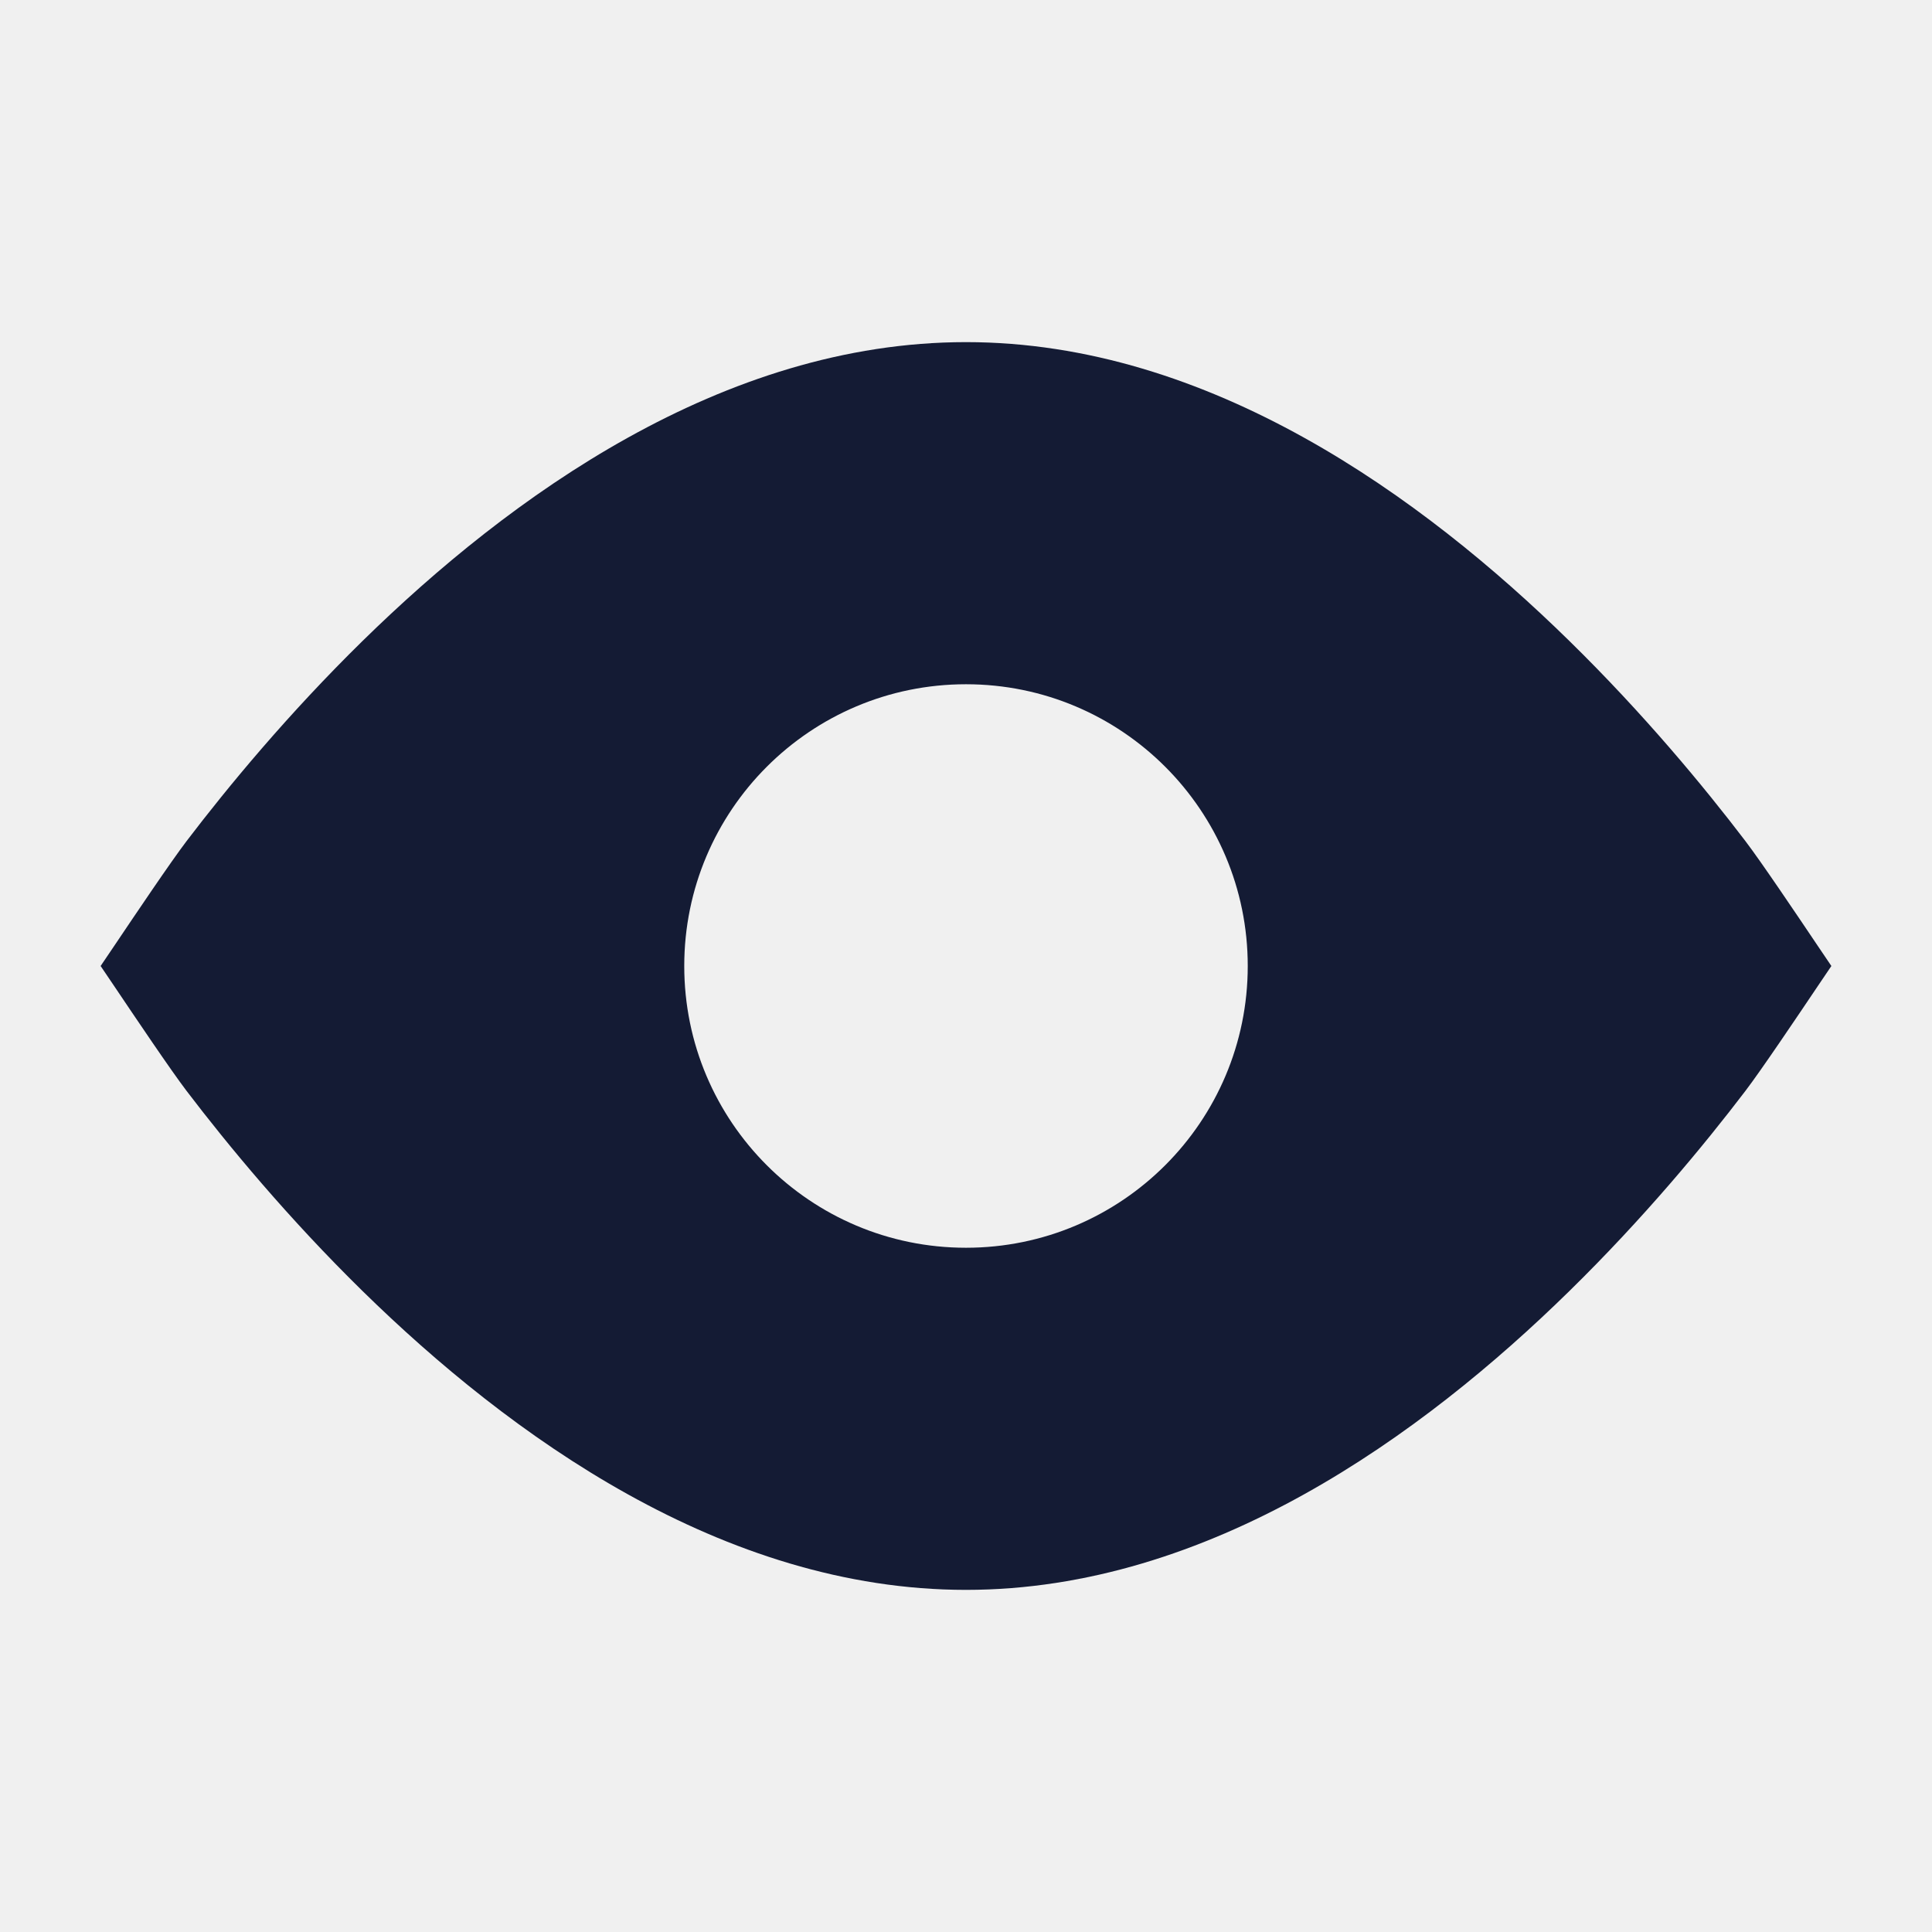
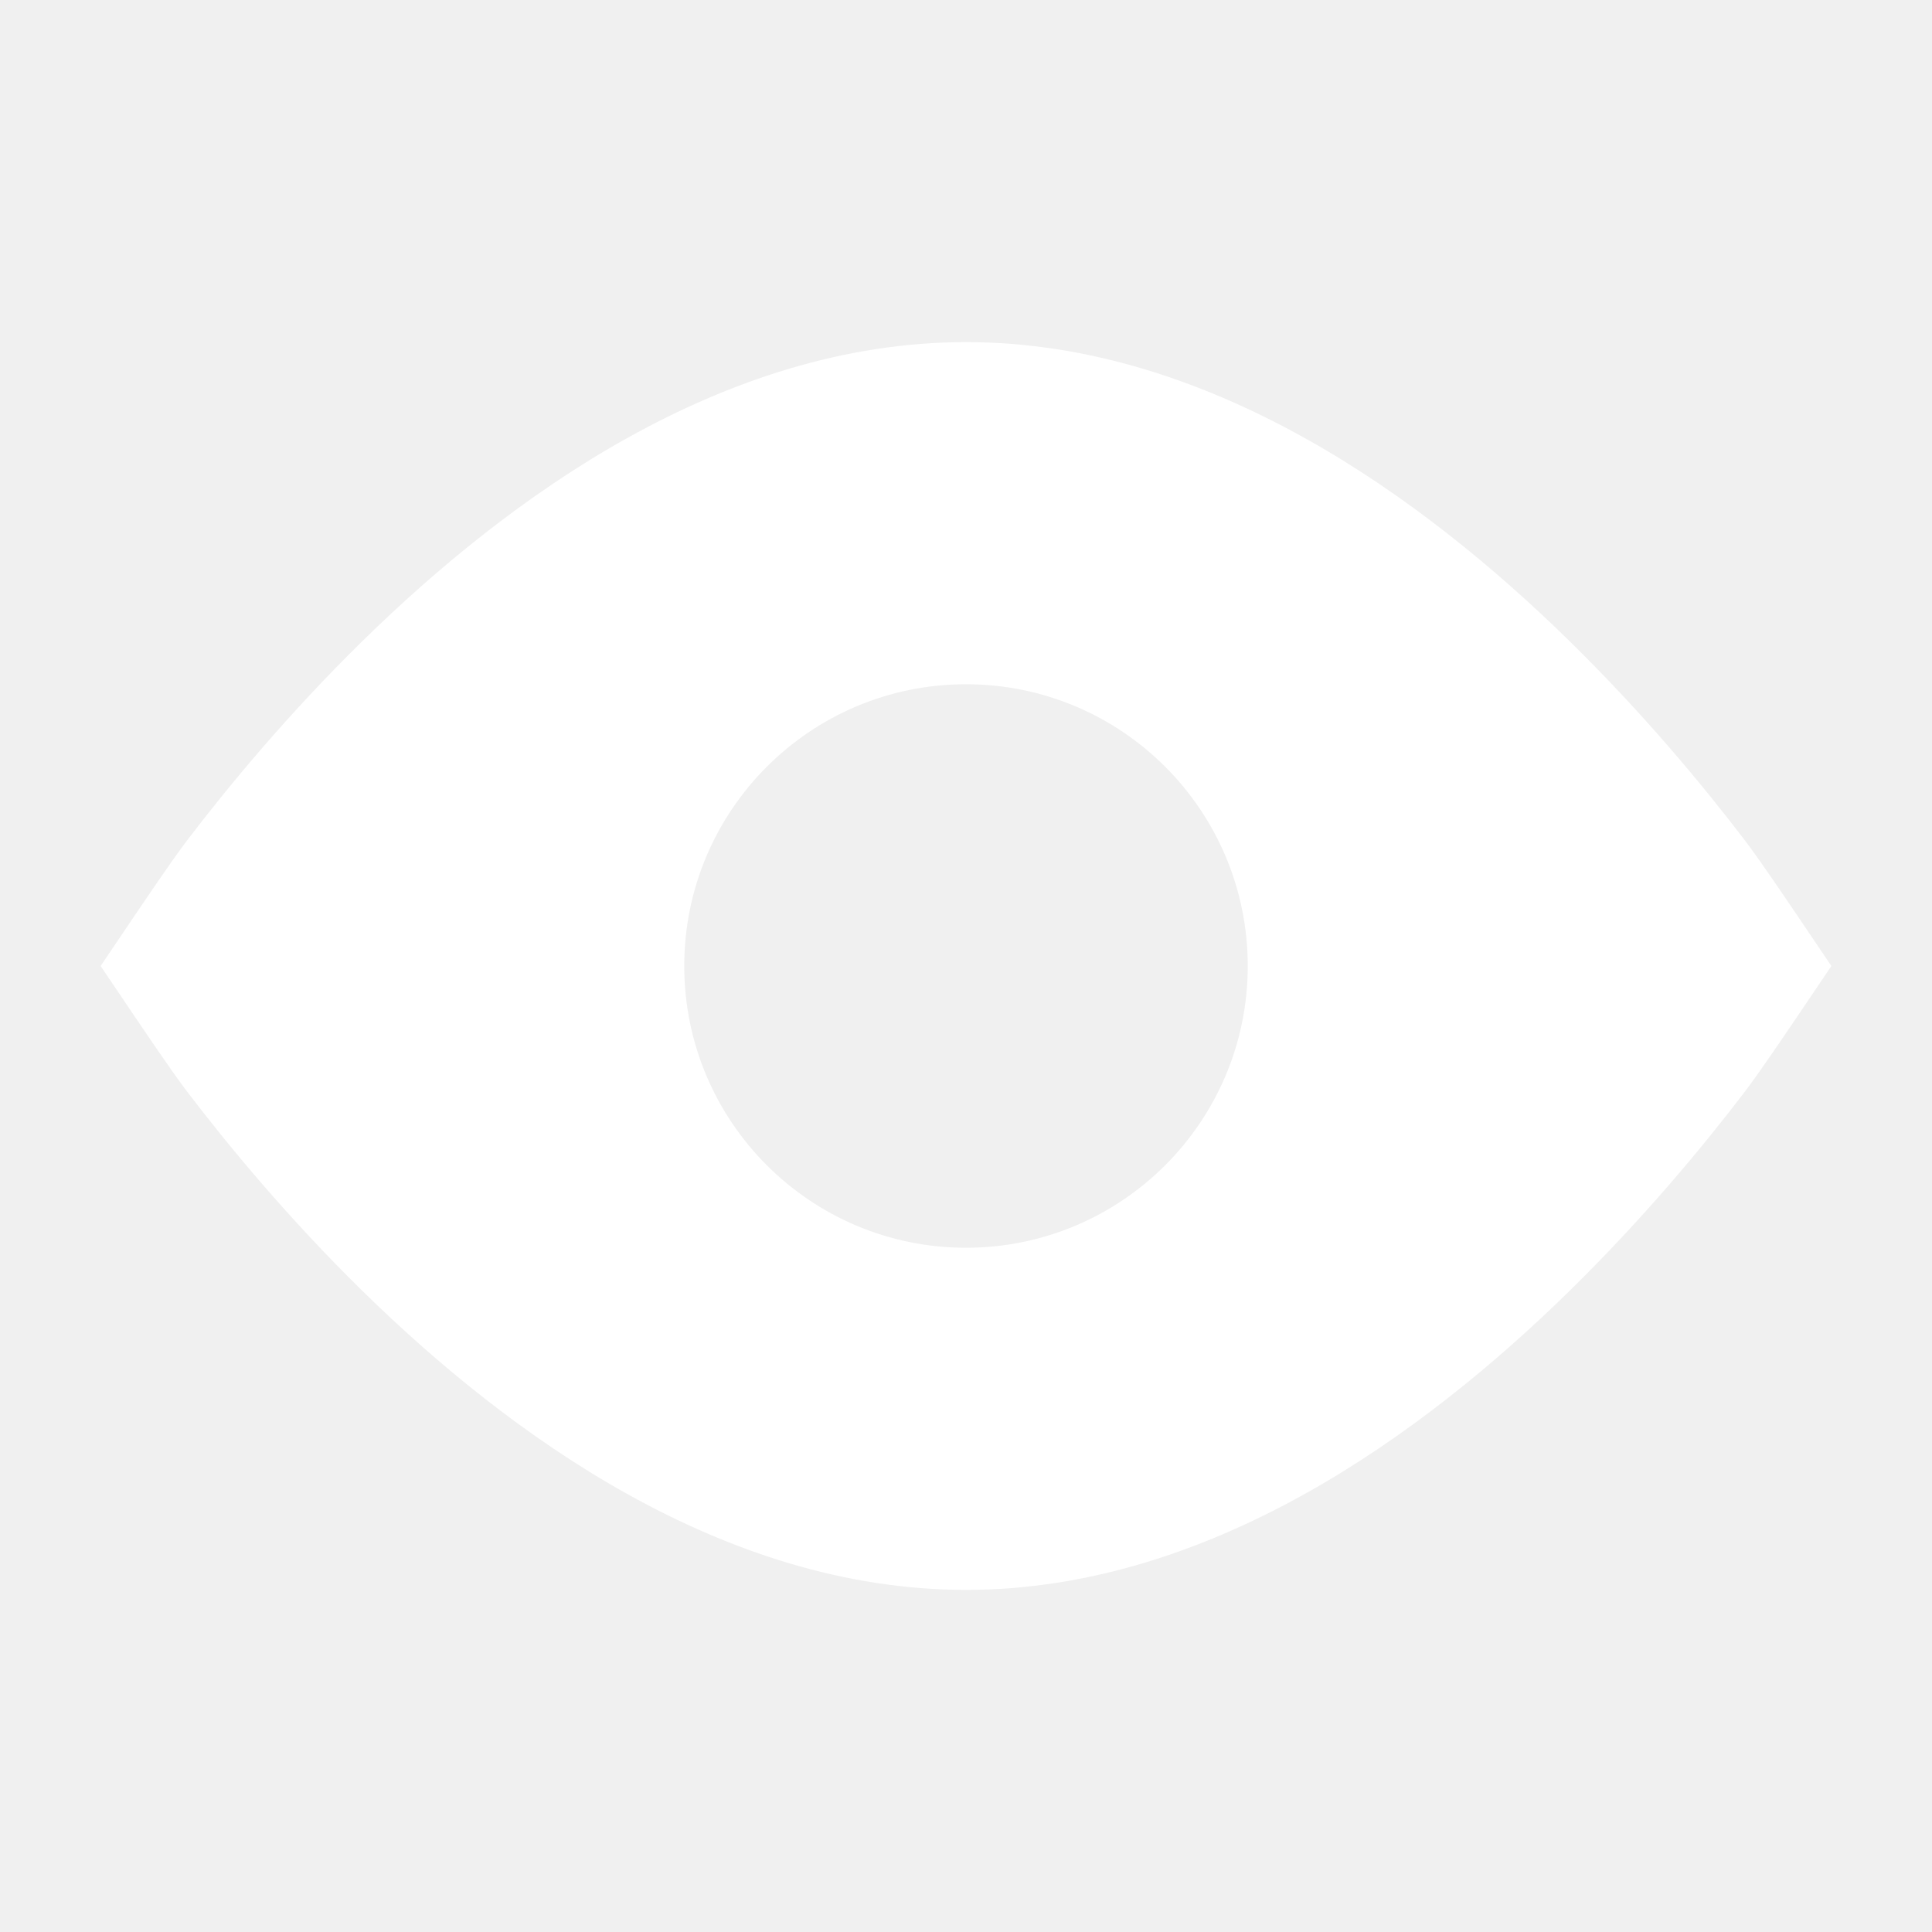
<svg xmlns="http://www.w3.org/2000/svg" width="24" height="24" viewBox="0 0 24 24" fill="none">
-   <path fill-rule="evenodd" clip-rule="evenodd" d="M22.579 12.253C22.322 12.635 21.88 13.292 21.682 13.552C21.167 14.228 20.42 15.132 19.494 16.039C17.673 17.824 15.024 19.75 12 19.75C8.975 19.75 6.327 17.824 4.505 16.039C3.58 15.132 2.833 14.228 2.318 13.552C2.12 13.292 1.678 12.635 1.421 12.253C1.343 12.137 1.282 12.047 1.25 12C1.282 11.953 1.343 11.863 1.421 11.747C1.678 11.365 2.12 10.708 2.318 10.448C2.833 9.772 3.58 8.868 4.505 7.961C6.327 6.176 8.975 4.25 12 4.25C15.024 4.25 17.673 6.176 19.494 7.961C20.42 8.868 21.167 9.772 21.682 10.448C21.88 10.708 22.322 11.365 22.579 11.747C22.657 11.863 22.718 11.953 22.75 12C22.718 12.047 22.657 12.137 22.579 12.253ZM12 15.5C10.067 15.5 8.5 13.933 8.5 12C8.5 10.067 10.067 8.5 12 8.5C13.933 8.5 15.5 10.067 15.5 12C15.5 13.933 13.933 15.5 12 15.5Z" fill="#141B34" />
+   <path fill-rule="evenodd" clip-rule="evenodd" d="M22.579 12.253C22.322 12.635 21.88 13.292 21.682 13.552C21.167 14.228 20.42 15.132 19.494 16.039C17.673 17.824 15.024 19.75 12 19.75C8.975 19.75 6.327 17.824 4.505 16.039C3.58 15.132 2.833 14.228 2.318 13.552C2.12 13.292 1.678 12.635 1.421 12.253C1.343 12.137 1.282 12.047 1.25 12C1.282 11.953 1.343 11.863 1.421 11.747C1.678 11.365 2.12 10.708 2.318 10.448C2.833 9.772 3.58 8.868 4.505 7.961C6.327 6.176 8.975 4.25 12 4.25C15.024 4.25 17.673 6.176 19.494 7.961C20.42 8.868 21.167 9.772 21.682 10.448C21.88 10.708 22.322 11.365 22.579 11.747C22.657 11.863 22.718 11.953 22.75 12C22.718 12.047 22.657 12.137 22.579 12.253ZM12 15.5C10.067 15.5 8.5 13.933 8.5 12C8.5 10.067 10.067 8.5 12 8.5C13.933 8.5 15.5 10.067 15.5 12C15.5 13.933 13.933 15.5 12 15.5Z" fill="#fff" />
</svg>
